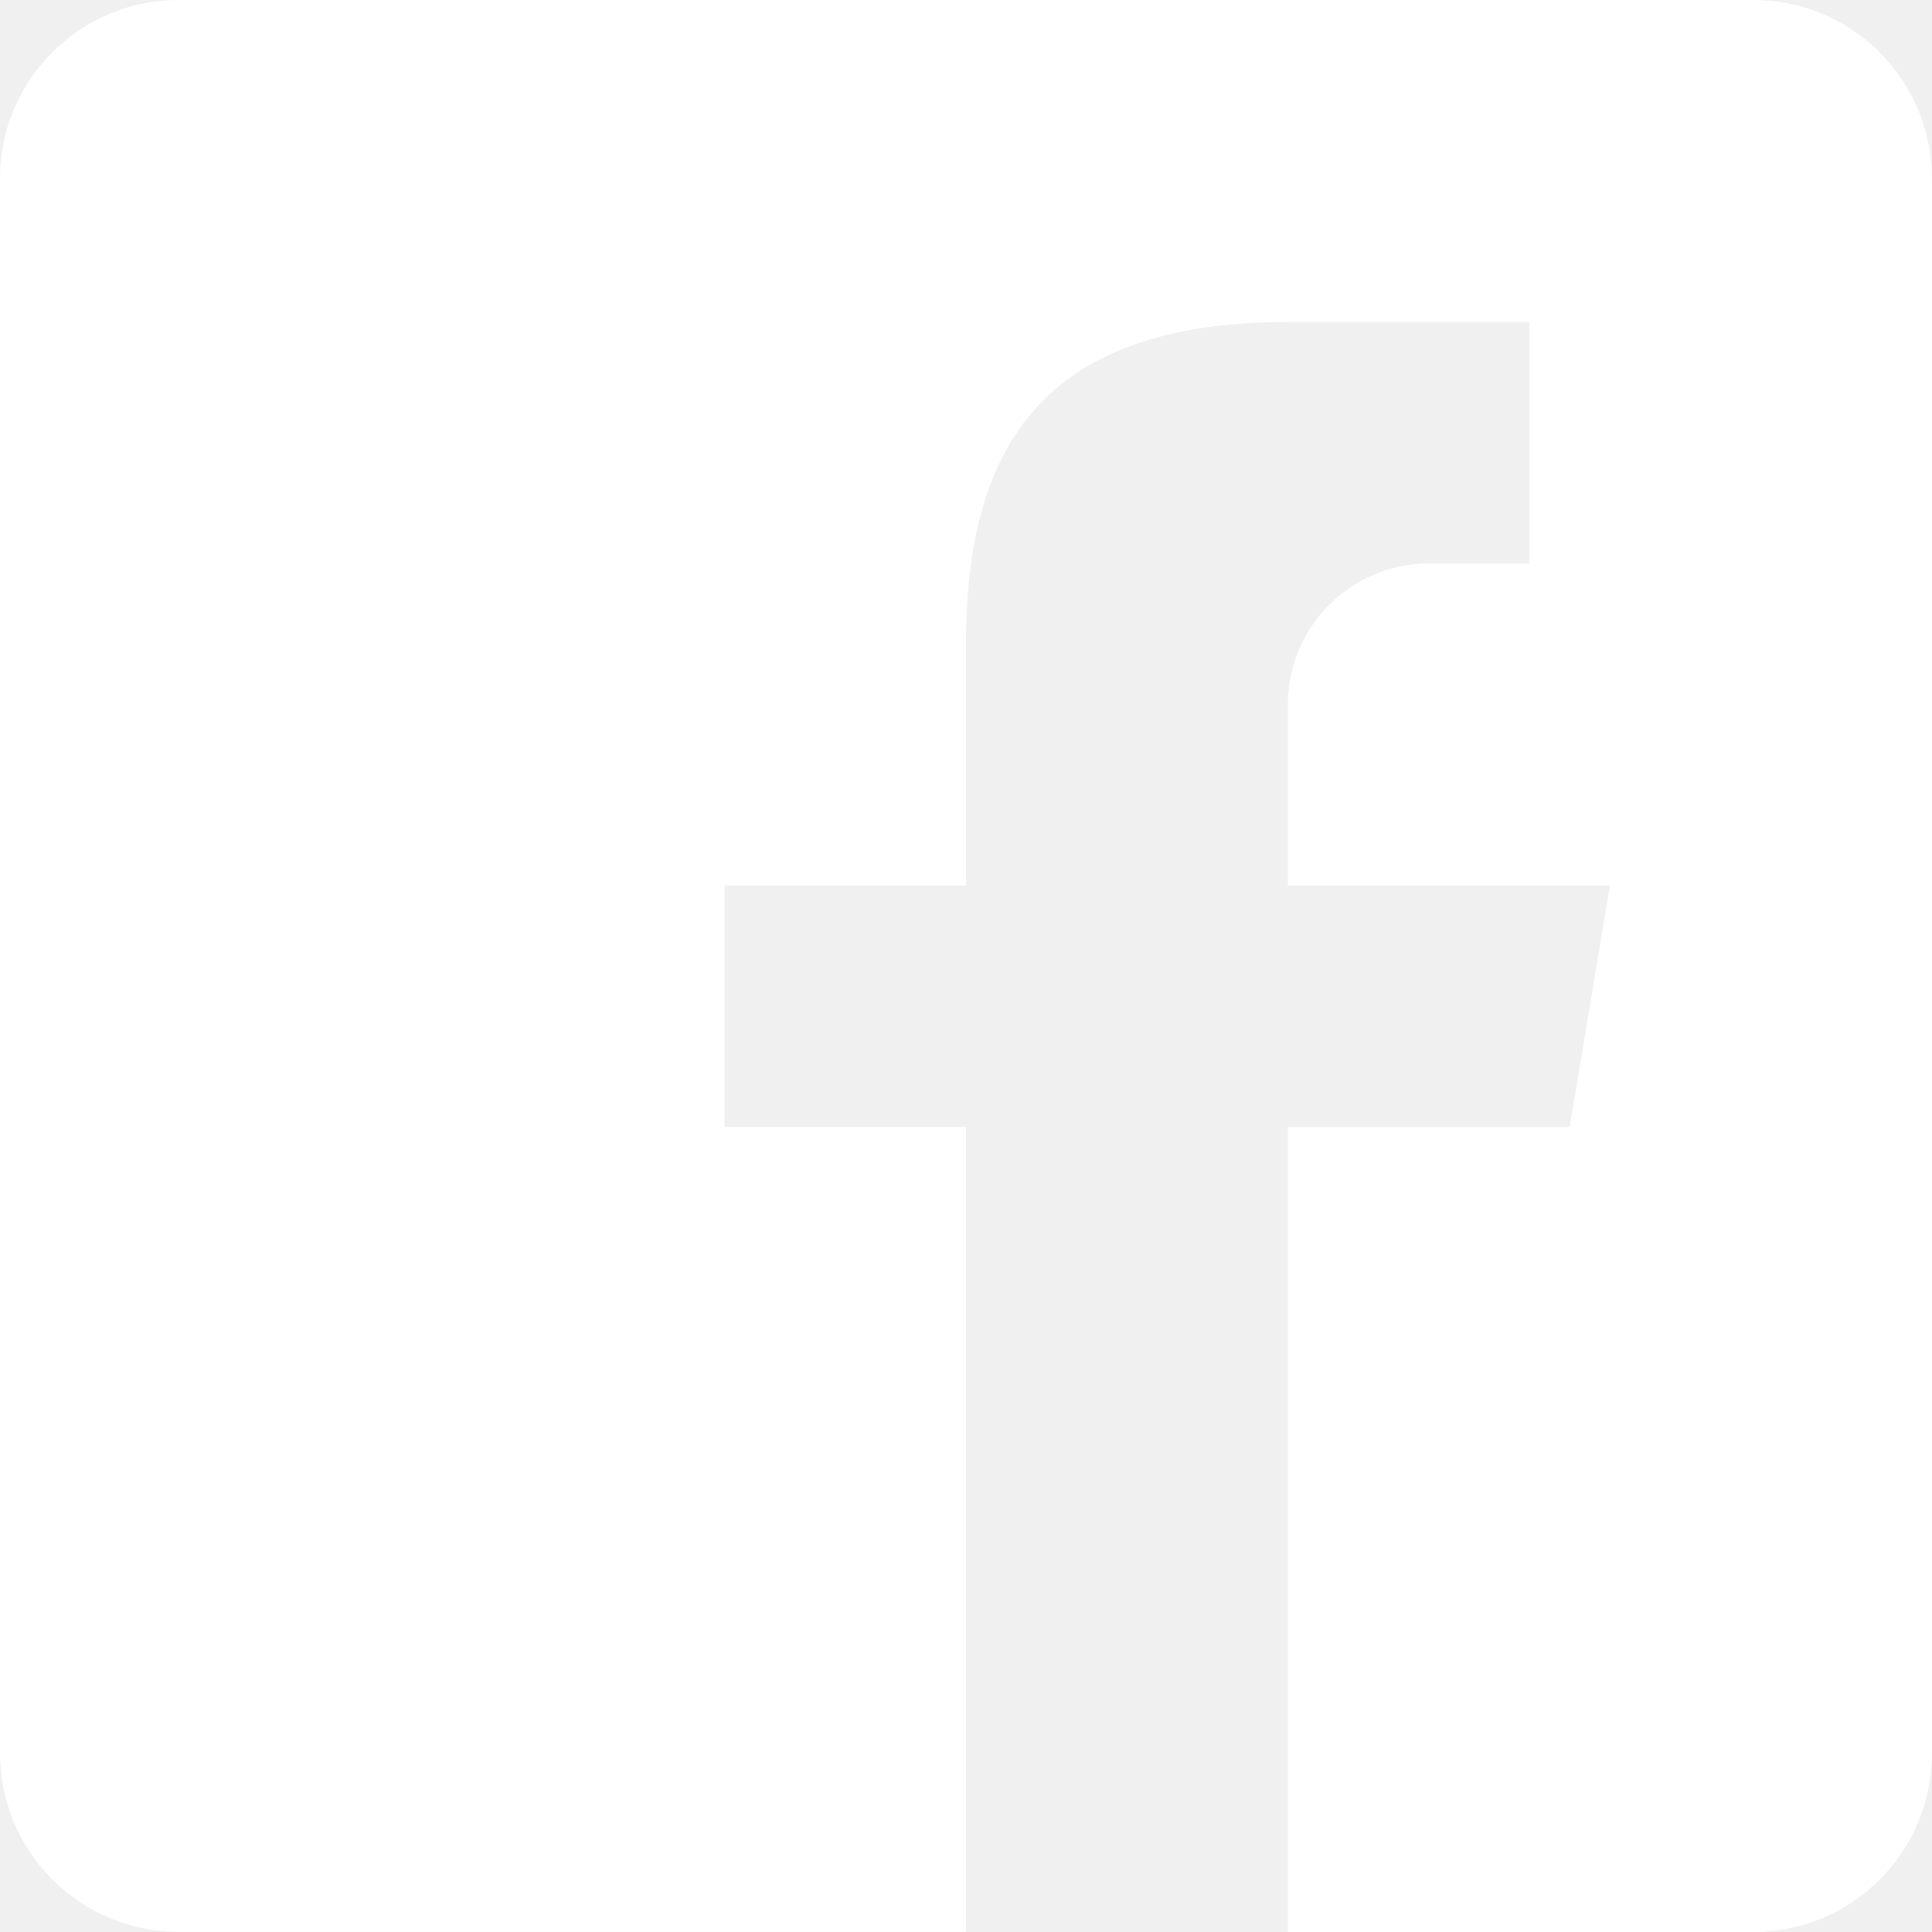
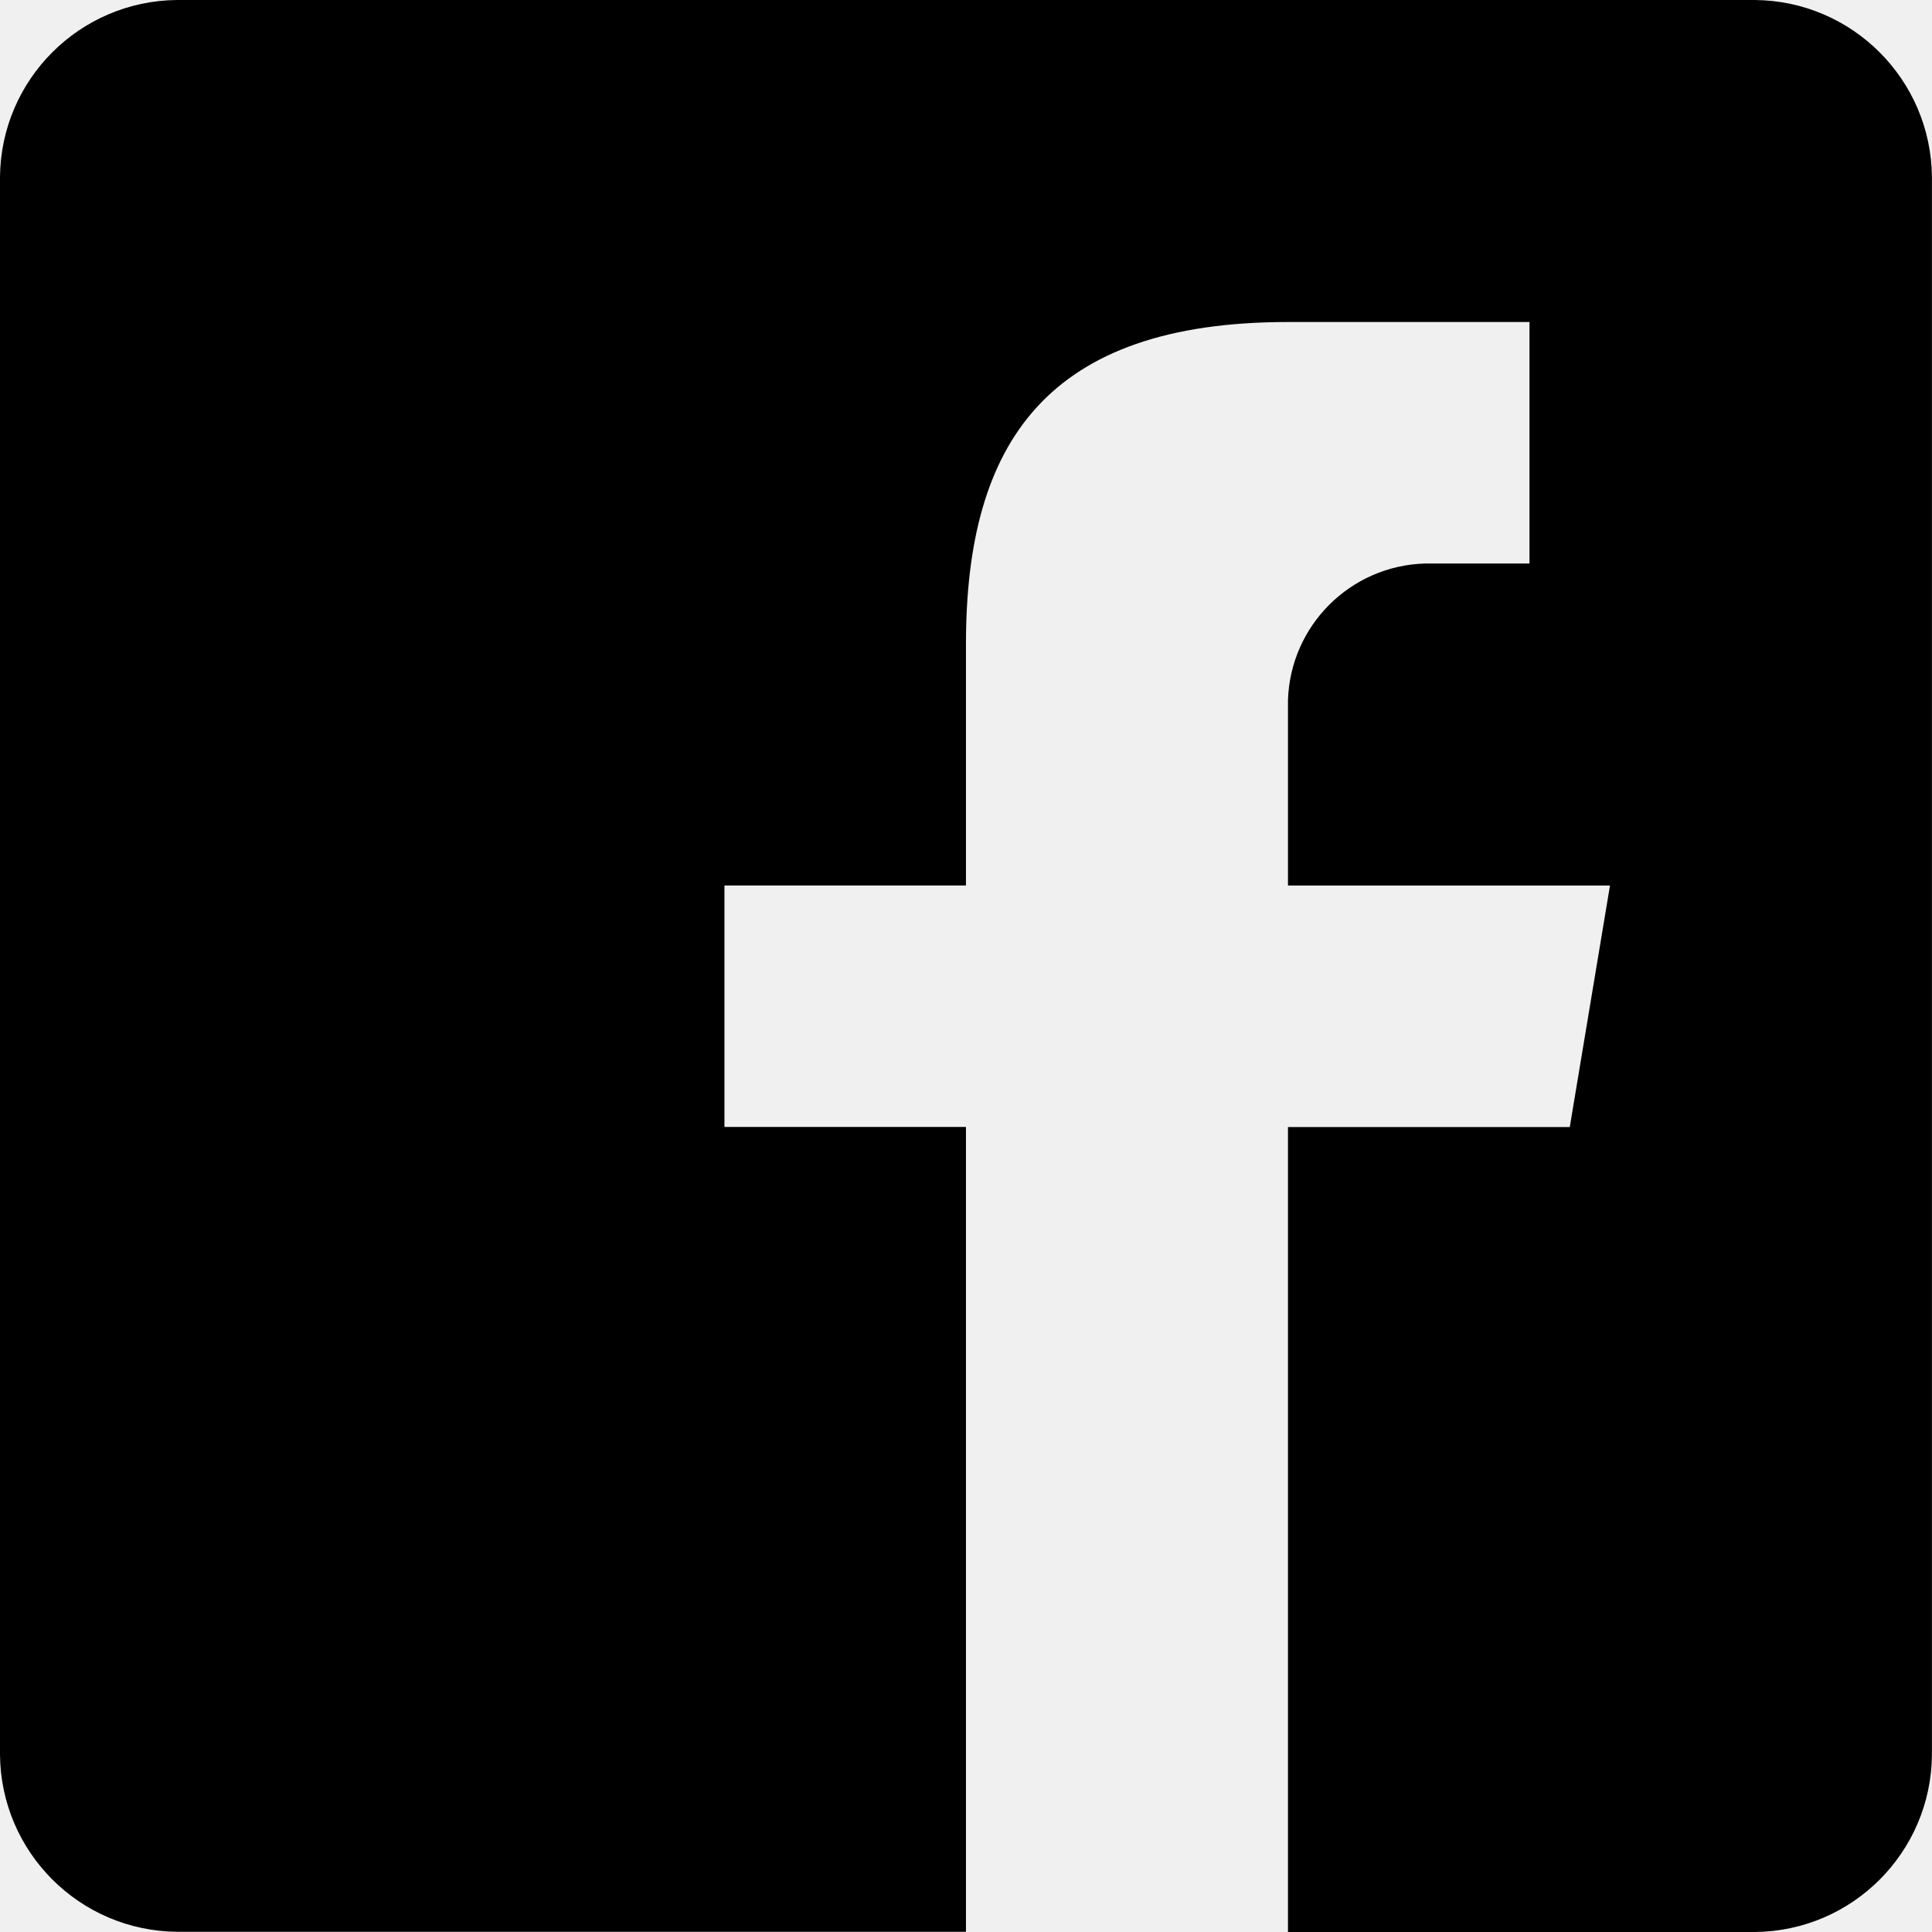
<svg xmlns="http://www.w3.org/2000/svg" width="26.327" height="26.327" viewBox="0 0 26.327 26.327">
-   <path id="Контур_3279" d="M23.914,0H2.412A2.434,2.434,0,0,0,0,2.412v21.5a2.434,2.434,0,0,0,2.412,2.412H13.163V15.357H9.872V12.066h3.291V8.776c0-2.742,1.1-4.388,4.388-4.388h3.291V7.679H19.415a1.923,1.923,0,0,0-1.864,1.864v2.524h4.388l-.548,3.291H17.551V26.327h6.363a2.434,2.434,0,0,0,2.412-2.412V2.412A2.434,2.434,0,0,0,23.914,0Zm0,0" fill="#fff" />
+   <path id="Контур_3279" d="M23.914,0H2.412A2.434,2.434,0,0,0,0,2.412v21.5a2.434,2.434,0,0,0,2.412,2.412H13.163V15.357H9.872V12.066h3.291V8.776c0-2.742,1.1-4.388,4.388-4.388h3.291V7.679H19.415a1.923,1.923,0,0,0-1.864,1.864v2.524h4.388l-.548,3.291H17.551V26.327h6.363a2.434,2.434,0,0,0,2.412-2.412V2.412A2.434,2.434,0,0,0,23.914,0Zm0,0" />
</svg>
